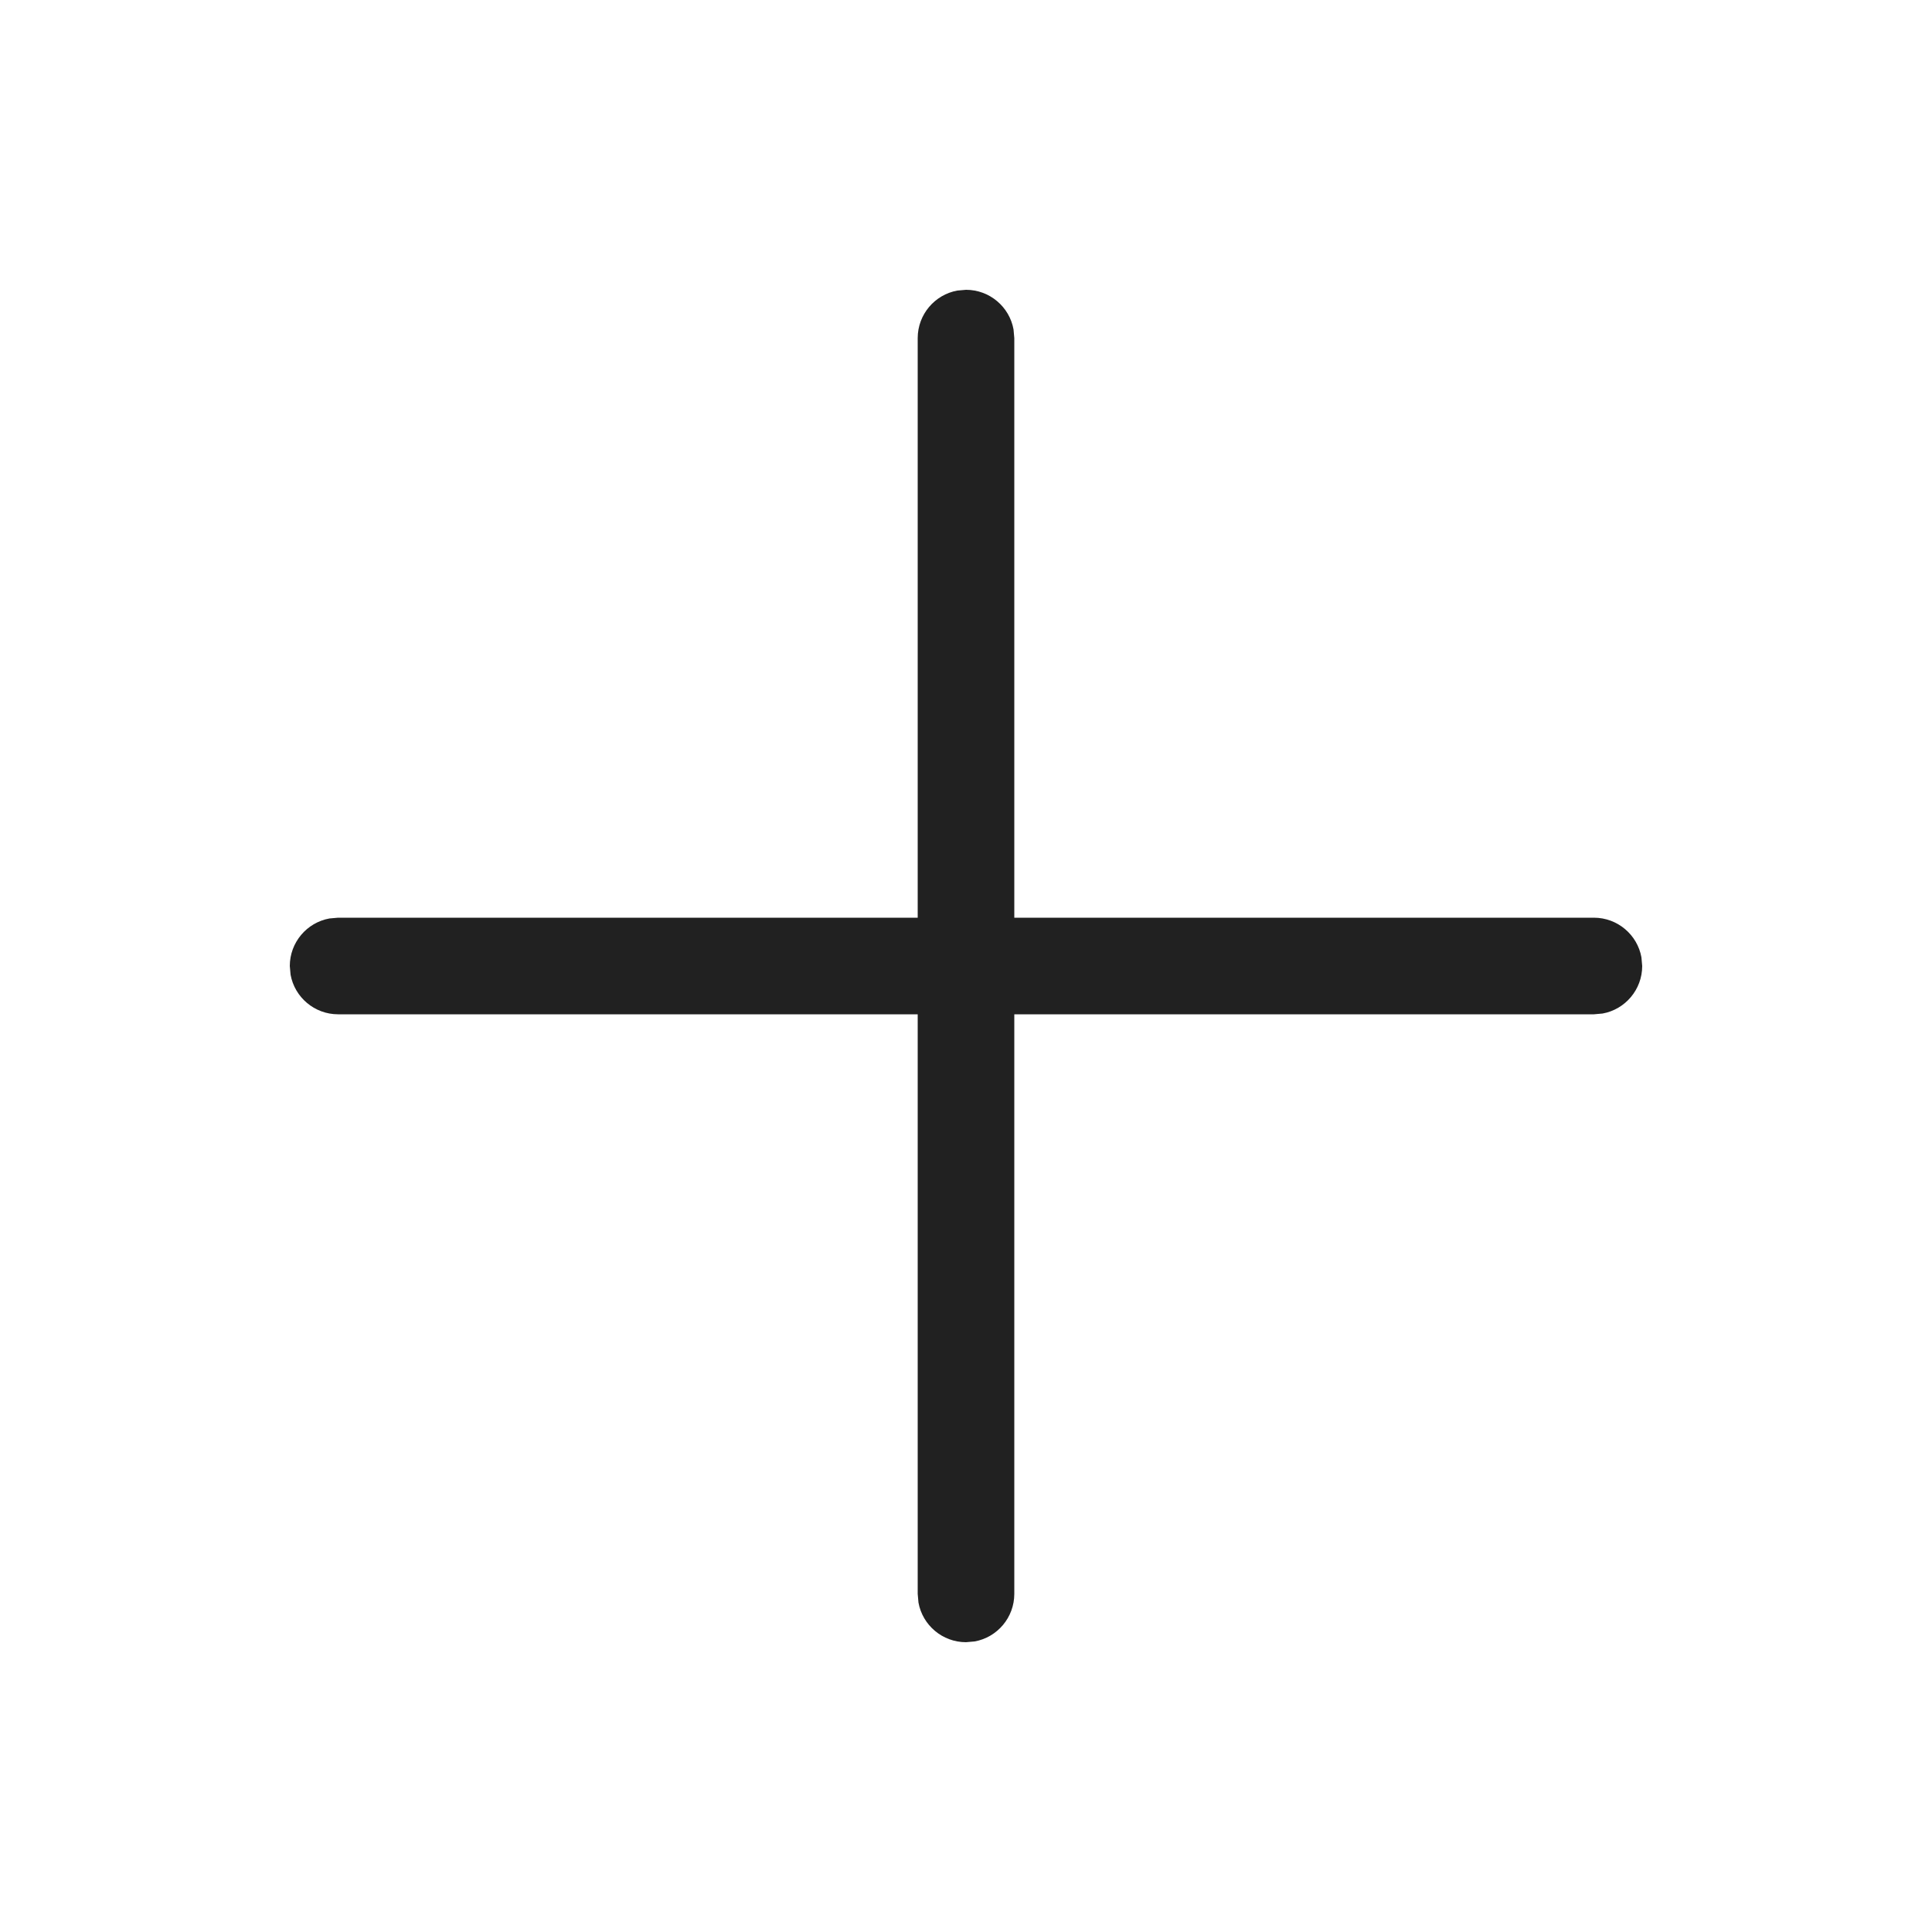
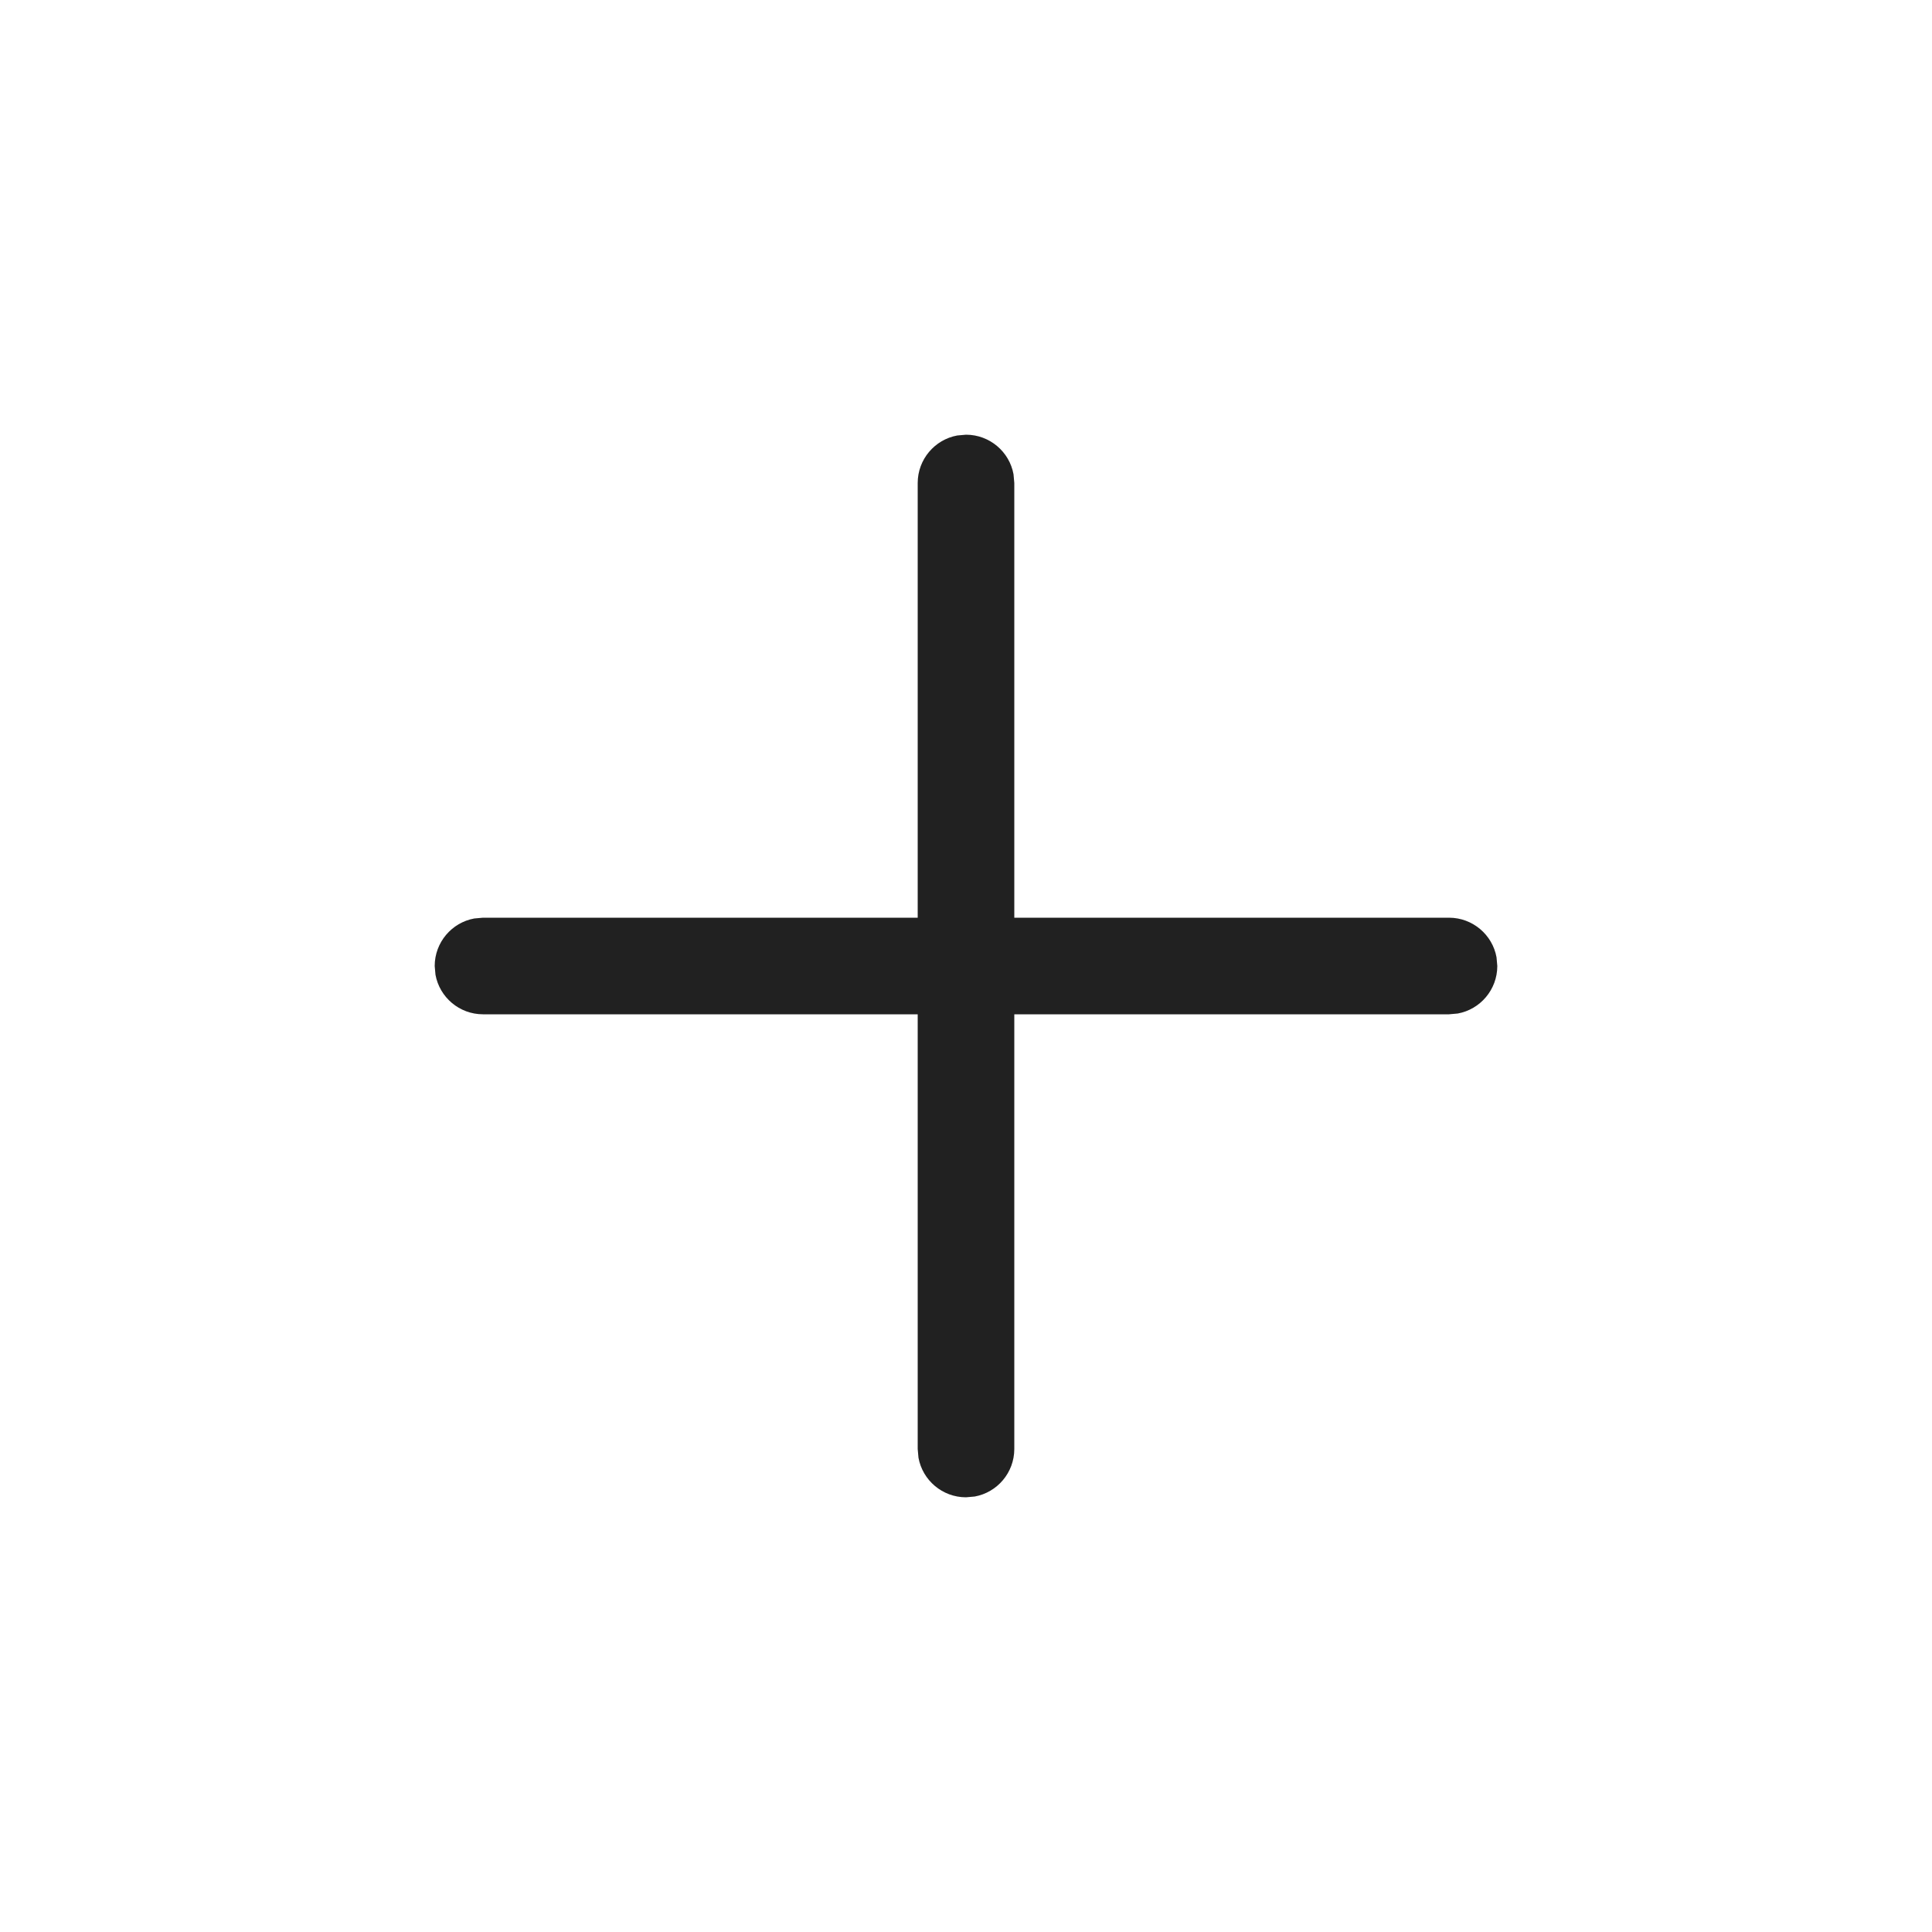
<svg xmlns="http://www.w3.org/2000/svg" width="20px" height="20px" viewBox="0 0 20 20" version="1.1">
  <g id="🔍-Product-Icons" stroke="none" stroke-width="1" fill="none" fill-rule="evenodd">
    <g id="ic_fluent_add_20_regular" fill="#212121" fill-rule="nonzero">
-       <path d="M9.91,3.008 L10,3 C10.245,3 10.45,3.177 10.492,3.41 L10.5,3.5 L10.5,9.5 L16.5,9.5 C16.745,9.5 16.95,9.677 16.992,9.91 L17,10 C17,10.245 16.823,10.45 16.59,10.492 L16.5,10.5 L10.5,10.5 L10.5,16.5 C10.5,16.745 10.323,16.95 10.09,16.992 L10,17 C9.755,17 9.55,16.823 9.508,16.59 L9.5,16.5 L9.5,10.5 L3.5,10.5 C3.255,10.5 3.05,10.323 3.008,10.09 L3,10 C3,9.755 3.177,9.55 3.41,9.508 L3.5,9.5 L9.5,9.5 L9.5,3.5 C9.5,3.255 9.677,3.05 9.91,3.008 L10,3 L9.91,3.008 Z" id="🎨-Color" />
+       <path d="M9.91,4.508 L10,4.5 C10.245,4.5 10.45,4.677 10.492,4.91 L10.5,5 L10.5,9.5 L15,9.5 C15.245,9.5 15.45,9.677 15.492,9.91 L15.5,10 C15.5,10.245 15.323,10.45 15.09,10.492 L15,10.5 L10.5,10.5 L10.5,15 C10.5,15.245 10.323,15.45 10.09,15.492 L10,15.5 C9.755,15.5 9.55,15.323 9.508,15.09 L9.5,15 L9.5,10.5 L5,10.5 C4.755,10.5 4.55,10.323 4.508,10.09 L4.5,10 C4.5,9.755 4.677,9.55 4.91,9.508 L5,9.5 L9.5,9.5 L9.5,5 C9.5,4.755 9.677,4.55 9.91,4.508 L10,4.5 L9.91,4.508 Z" id="🎨-Color" />
    </g>
  </g>
</svg>
